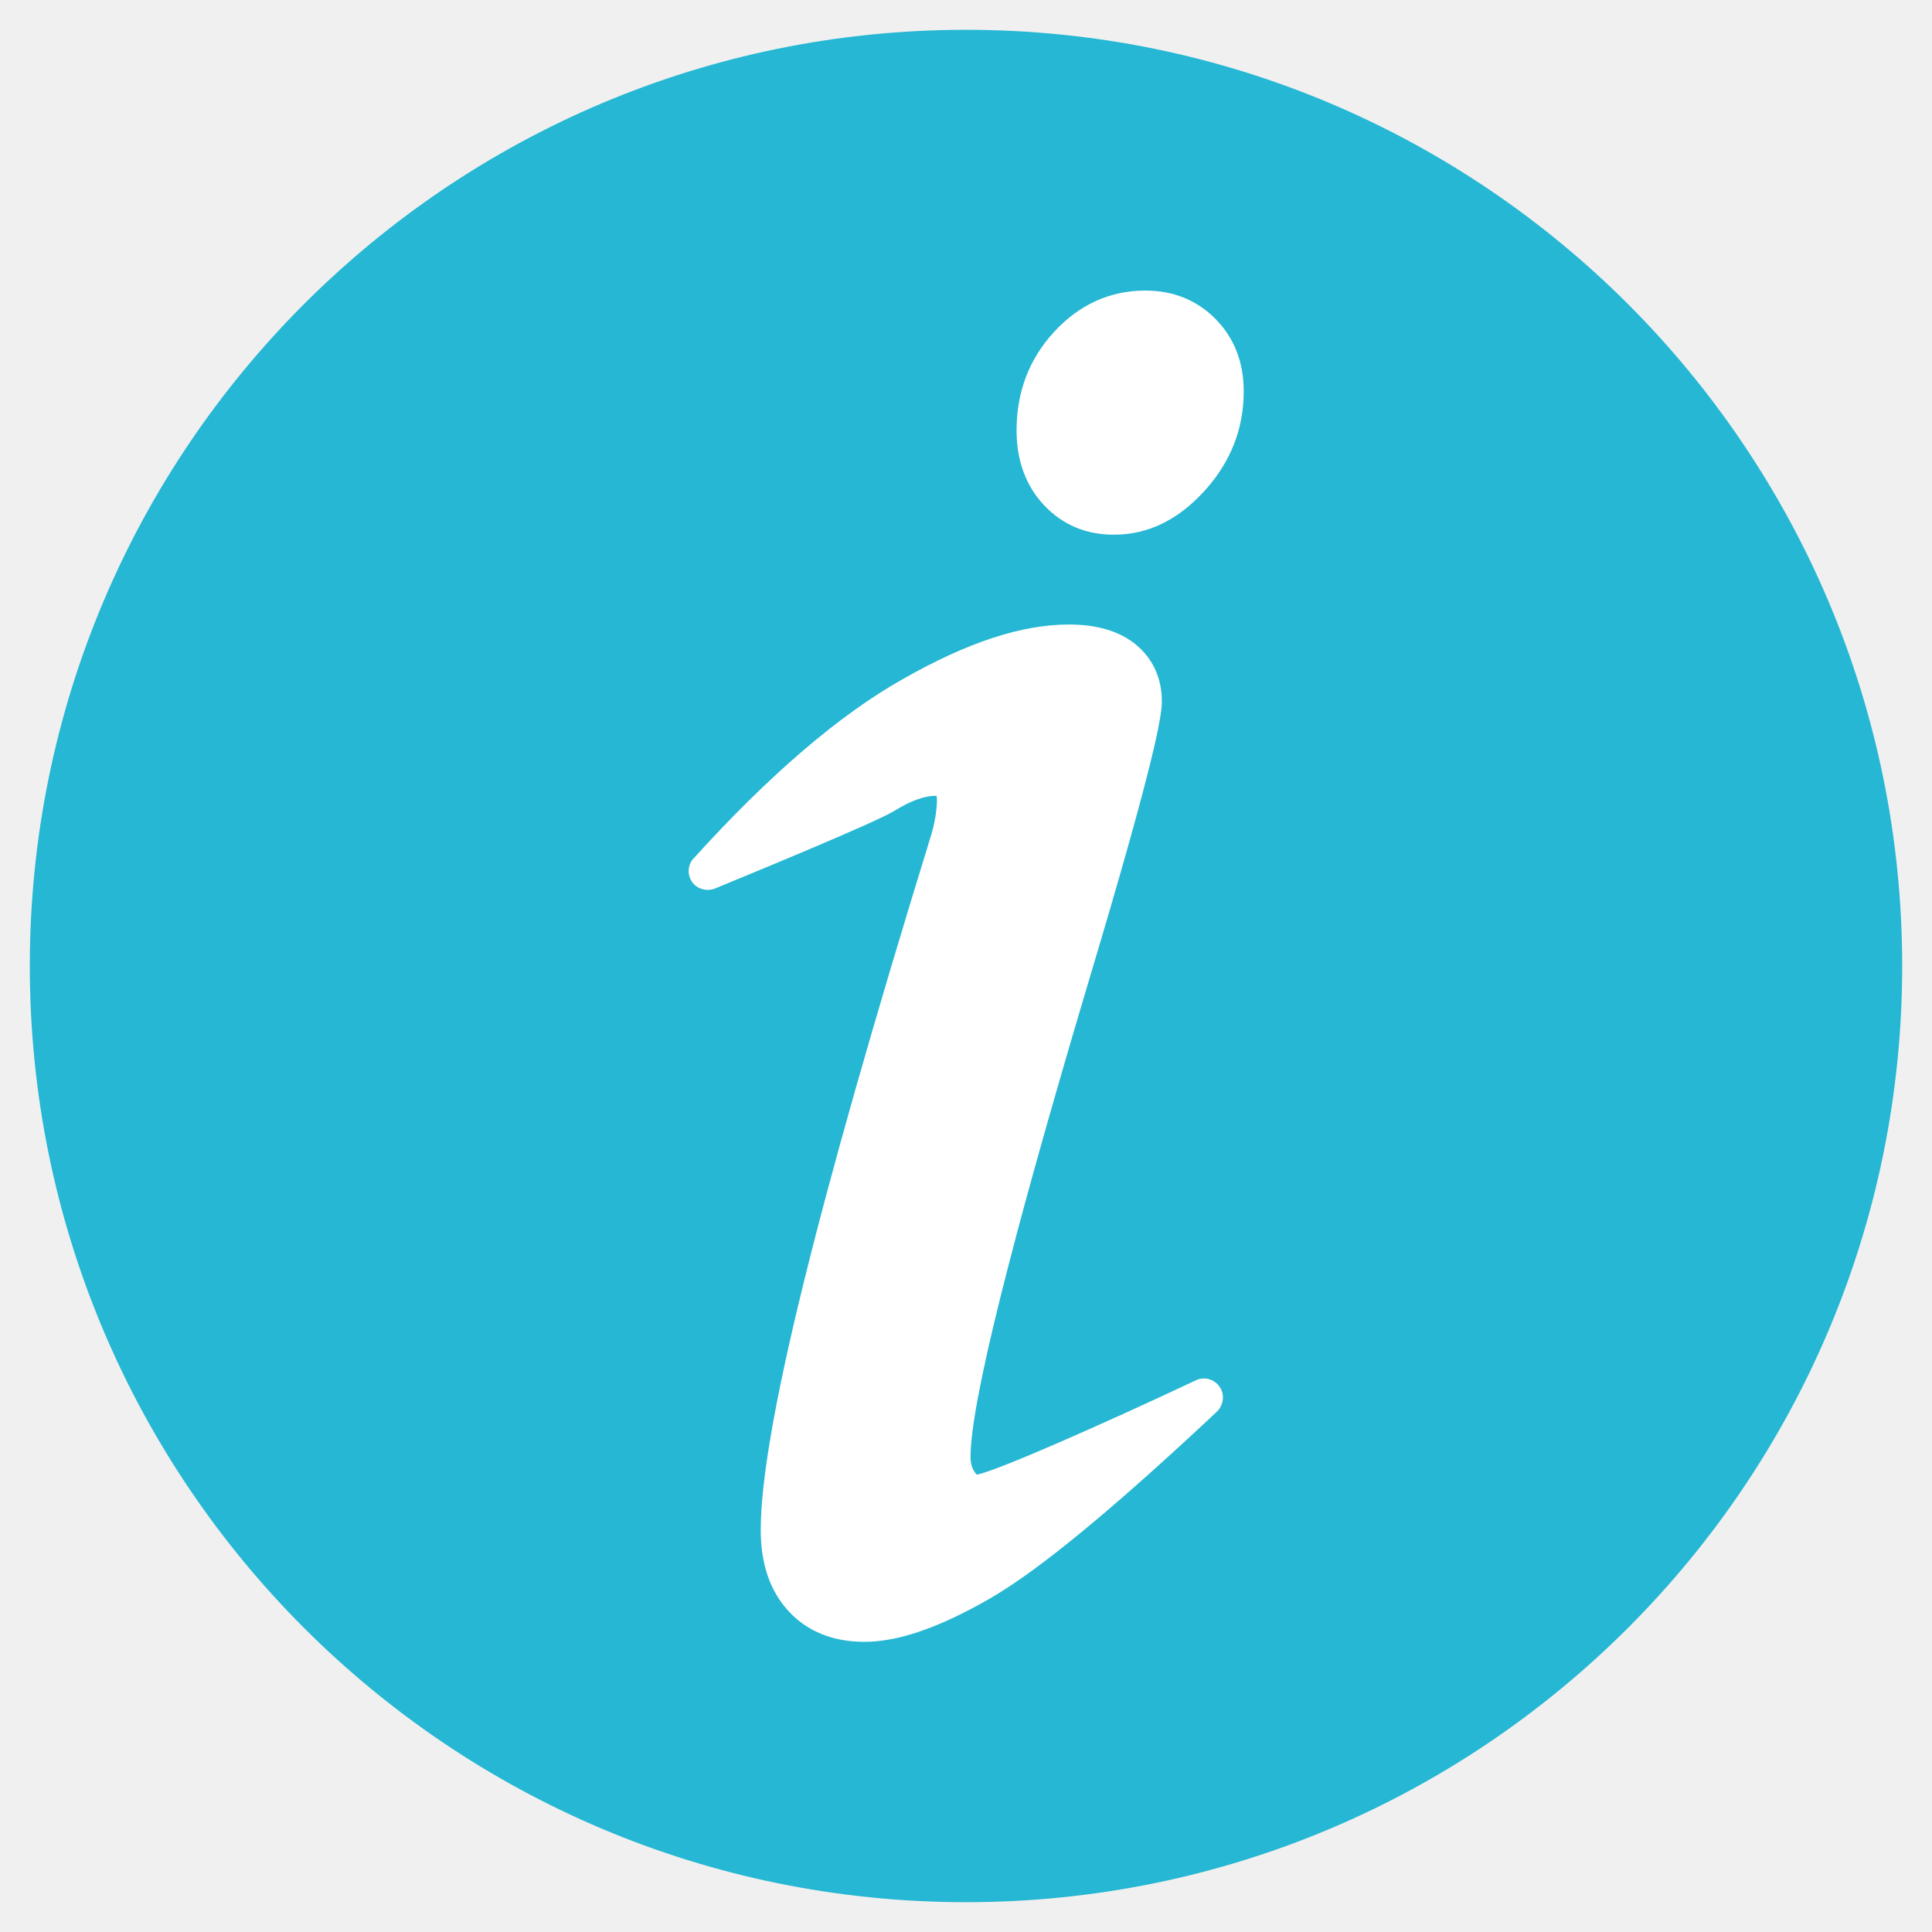
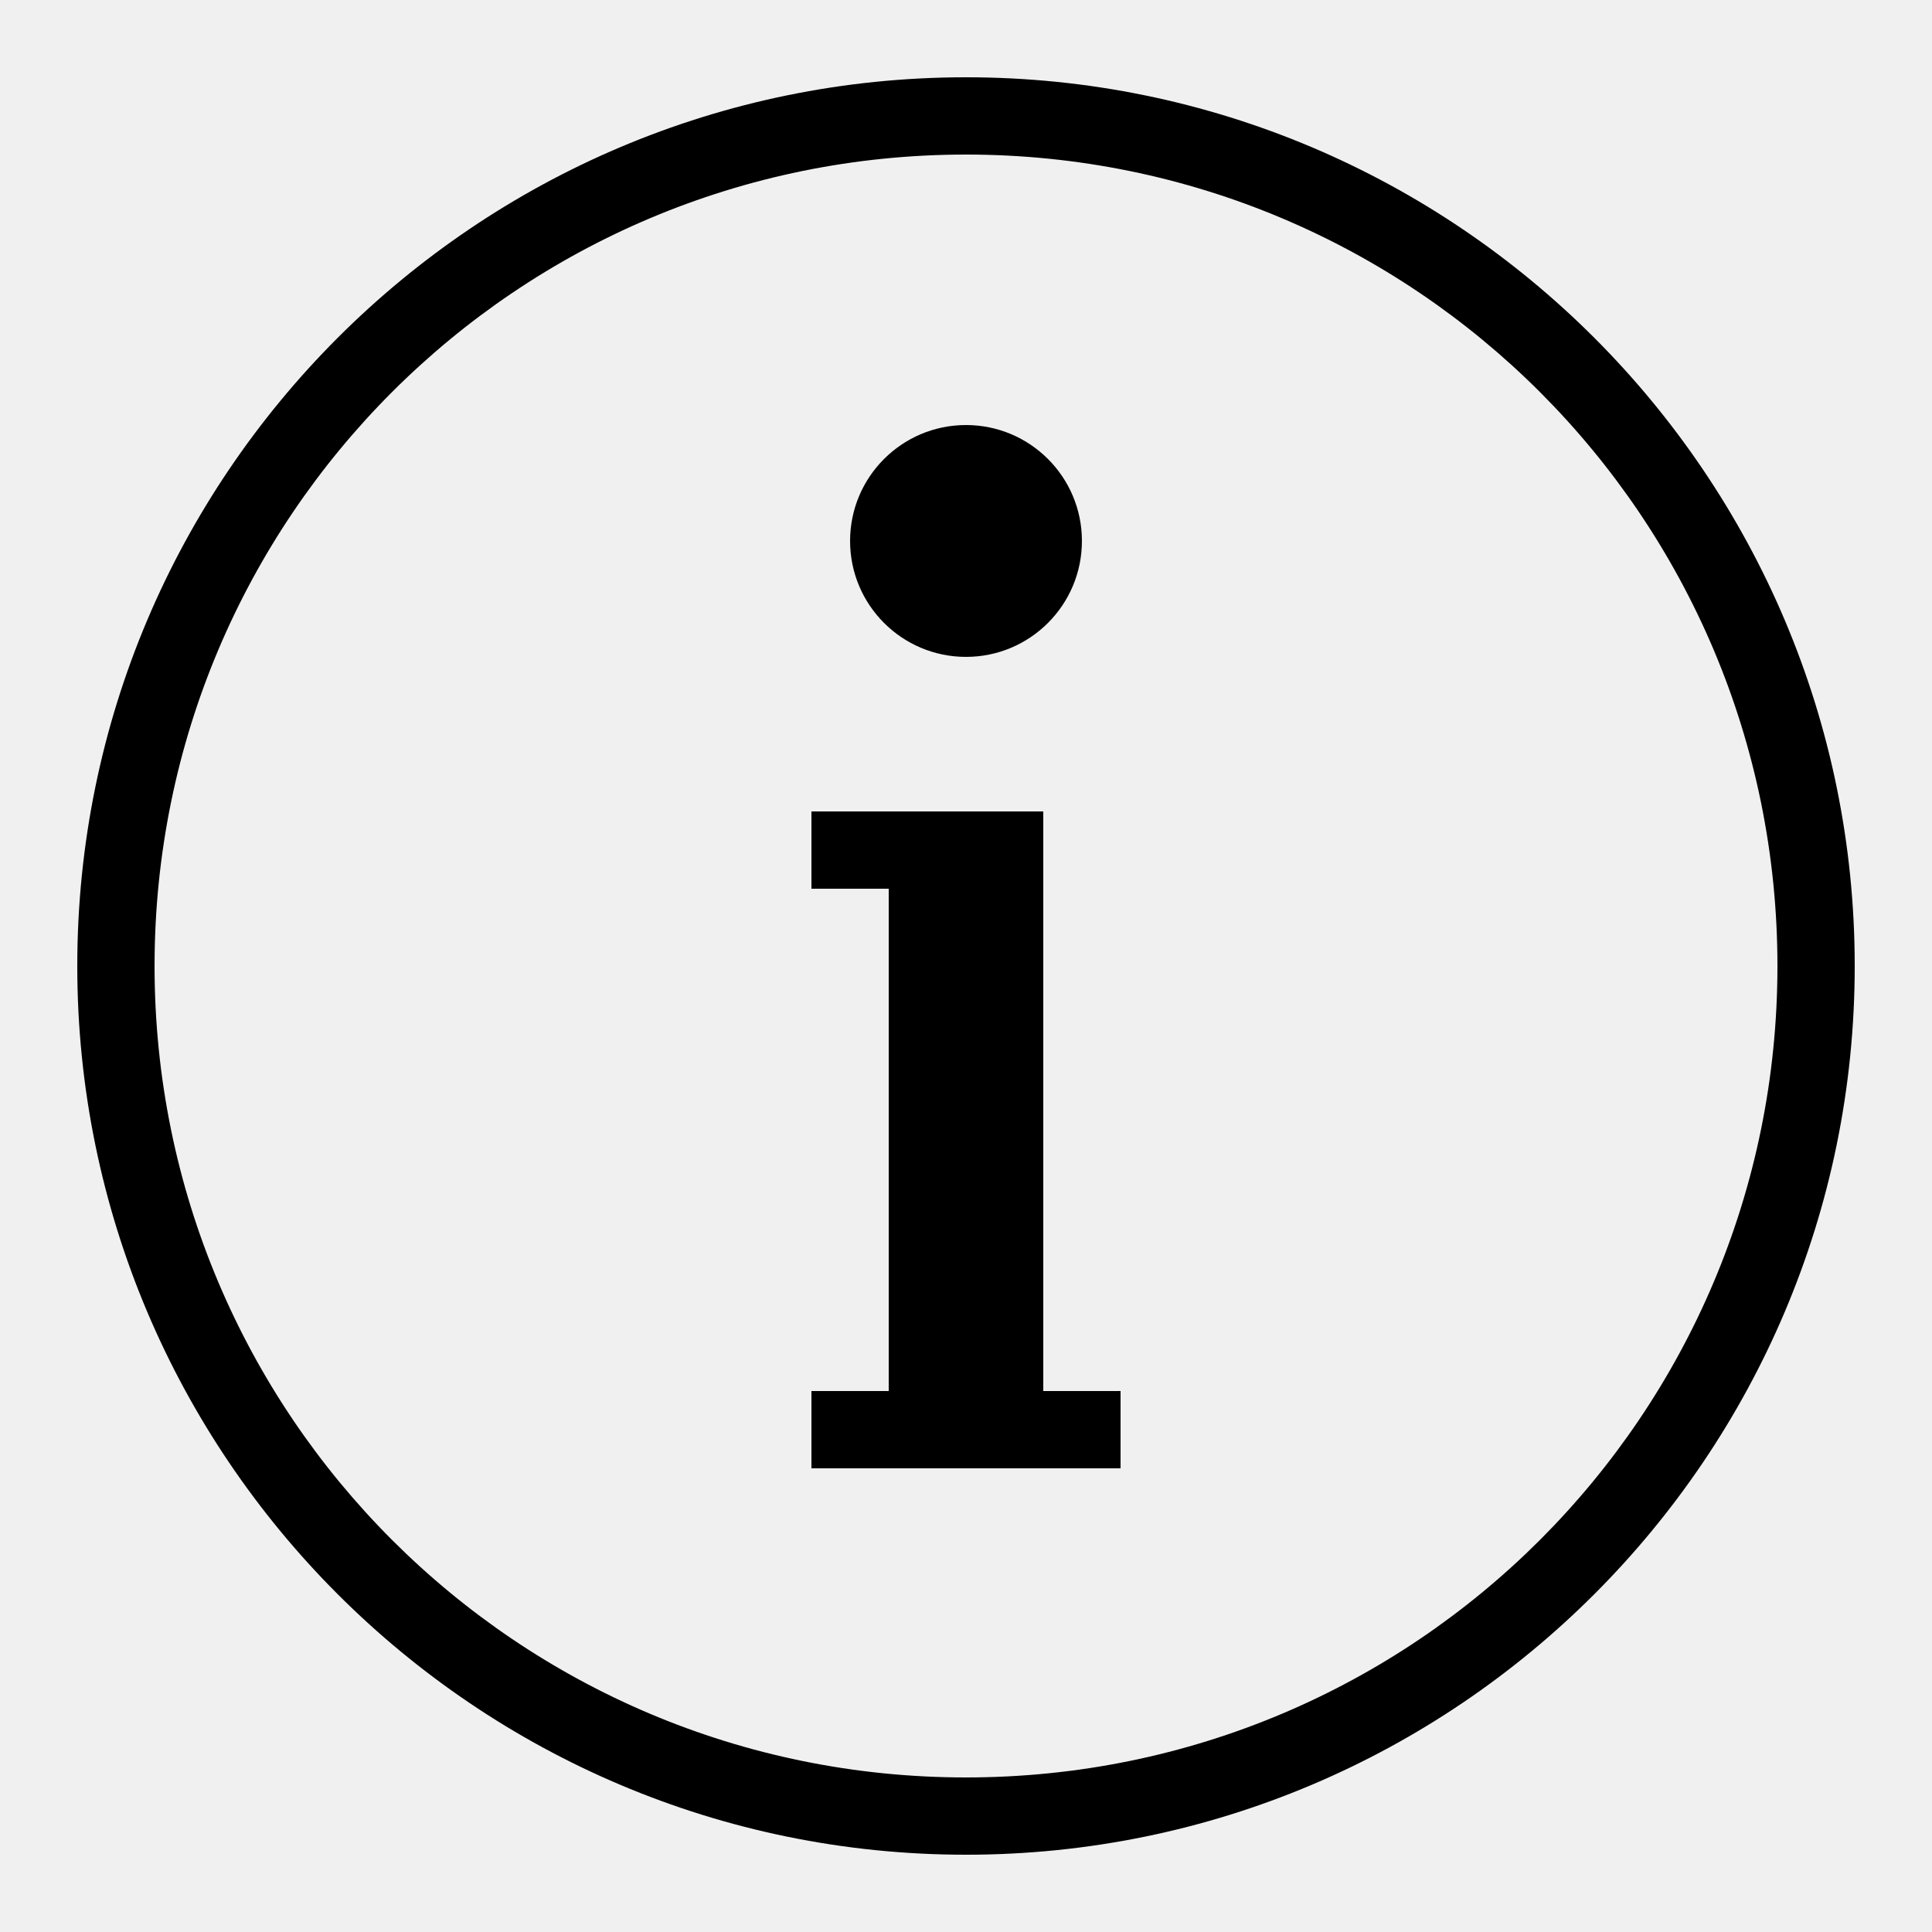
- <svg xmlns="http://www.w3.org/2000/svg" viewBox="0 0 512 512" width="64px" height="64px">
-   <path fill="#25B7D3" d="M504.1,256C504.1,119,393,7.9,256,7.9C119,7.9,7.9,119,7.9,256C7.9,393,119,504.1,256,504.1C393,504.1,504.1,393,504.1,256z" />
-   <path fill="#FFF" d="M323.2 367.5c-1.4-2-4-2.8-6.3-1.7-24.6 11.6-52.5 23.9-58 25-.1-.1-.4-.3-.6-.7-.7-1-1.1-2.3-1.1-4 0-13.9 10.5-56.2 31.2-125.7 17.5-58.4 19.5-70.5 19.5-74.5 0-6.2-2.4-11.4-6.9-15.1-4.3-3.5-10.2-5.3-17.7-5.3-12.5 0-26.9 4.7-44.1 14.5-16.7 9.4-35.4 25.4-55.4 47.5-1.6 1.7-1.7 4.3-.4 6.2 1.3 1.9 3.8 2.6 6 1.8 7-2.9 42.4-17.4 47.6-20.6 4.2-2.6 7.9-4 10.9-4 .1 0 .2 0 .3 0 0 .2.1.5.1.9 0 3-.6 6.7-1.9 10.7-30.1 97.6-44.8 157.5-44.8 183 0 9 2.5 16.2 7.4 21.5 5 5.4 11.8 8.1 20.1 8.1 8.9 0 19.7-3.7 33.1-11.4 12.9-7.4 32.7-23.7 60.4-49.7C324.3 372.2 324.6 369.5 323.2 367.5zM322.2 84.6c-4.9-5-11.2-7.6-18.7-7.6-9.3 0-17.5 3.7-24.2 11-6.6 7.2-9.9 15.9-9.9 26.1 0 8 2.5 14.7 7.3 19.8 4.9 5.2 11.1 7.8 18.5 7.8 9 0 17-3.9 24-11.6 6.9-7.6 10.4-16.4 10.4-26.4C329.6 96 327.1 89.6 322.2 84.6z" />
+ <svg xmlns="http://www.w3.org/2000/svg" fill="#000000" viewBox="0 0 50 50" width="100px" height="100px">
+   <path d="M 25 2 C 12.309 2 2 12.309 2 25 C 2 37.691 12.309 48 25 48 C 37.691 48 48 37.691 48 25 C 48 12.309 37.691 2 25 2 z M 25 4 C 36.61 4 46 13.39 46 25 C 46 36.61 36.61 46 25 46 C 13.39 46 4 36.61 4 25 C 4 13.39 13.39 4 25 4 z M 25 11 A 3 3 0 0 0 22 14 A 3 3 0 0 0 25 17 A 3 3 0 0 0 28 14 A 3 3 0 0 0 25 11 z M 21 21 L 21 23 L 22 23 L 23 23 L 23 36 L 22 36 L 21 36 L 21 38 L 22 38 L 23 38 L 27 38 L 28 38 L 29 38 L 29 36 L 28 36 L 27 36 L 27 21 L 26 21 L 22 21 L 21 21 z" />
</svg>
